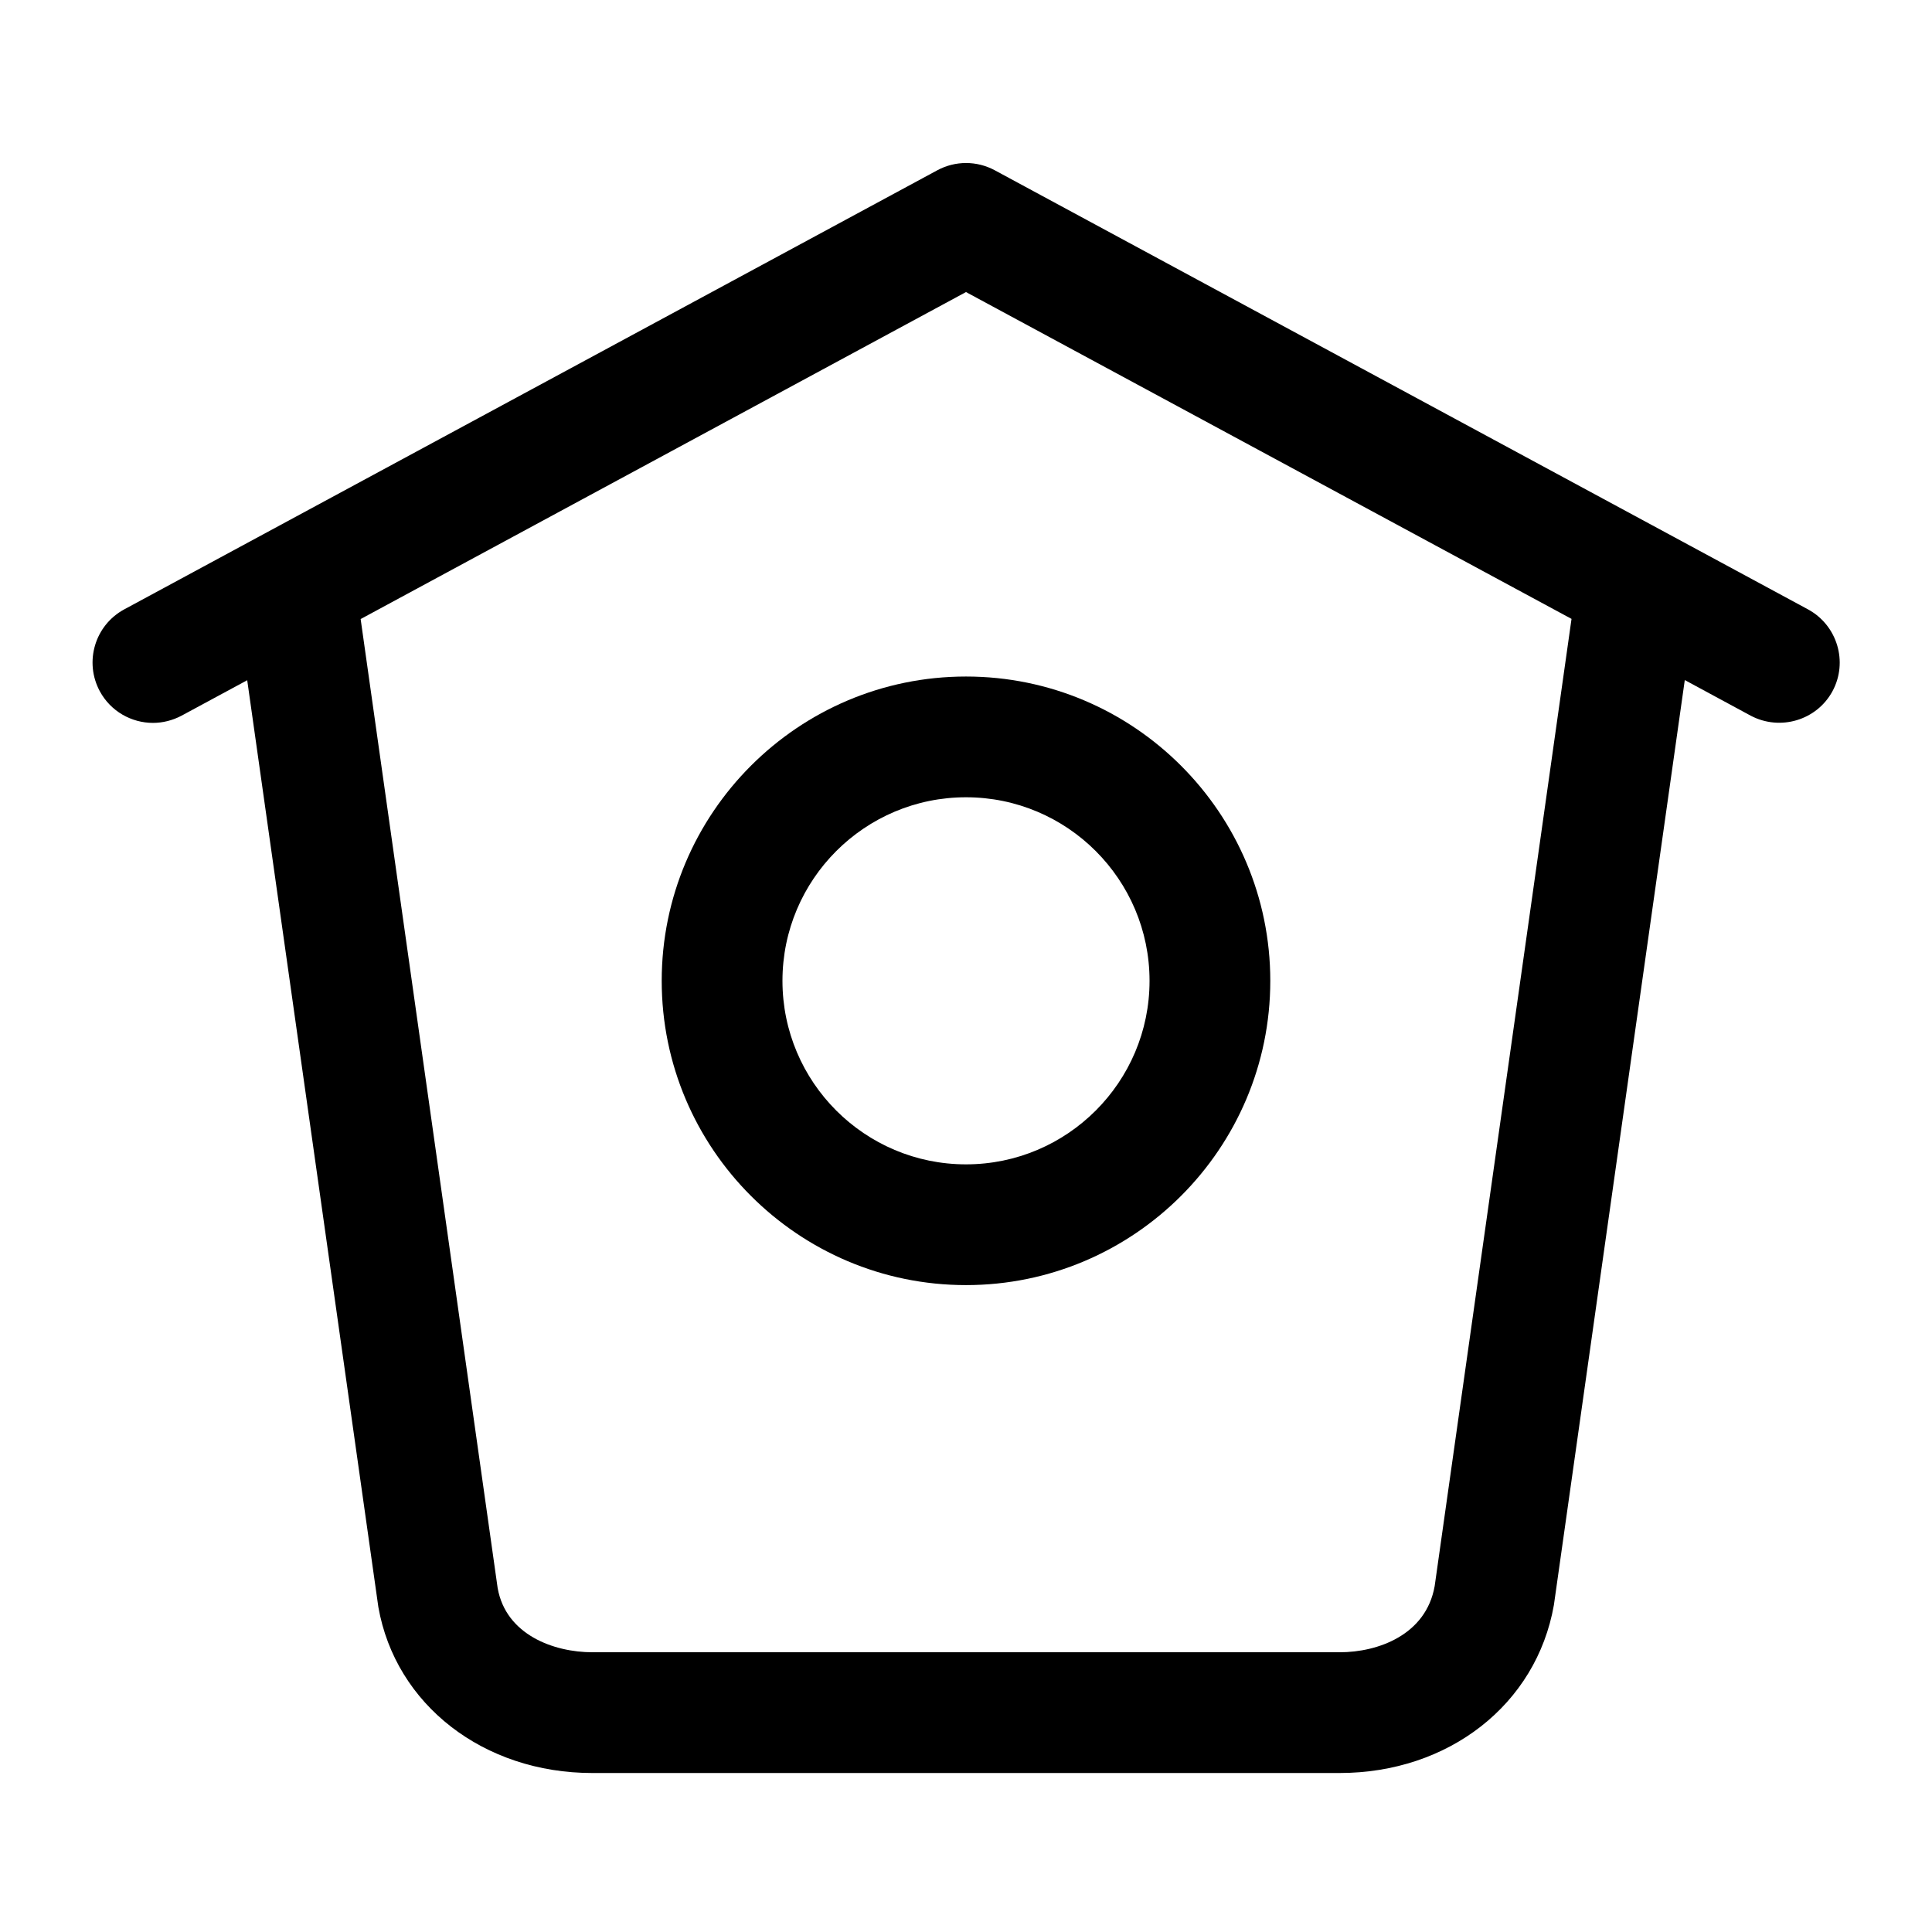
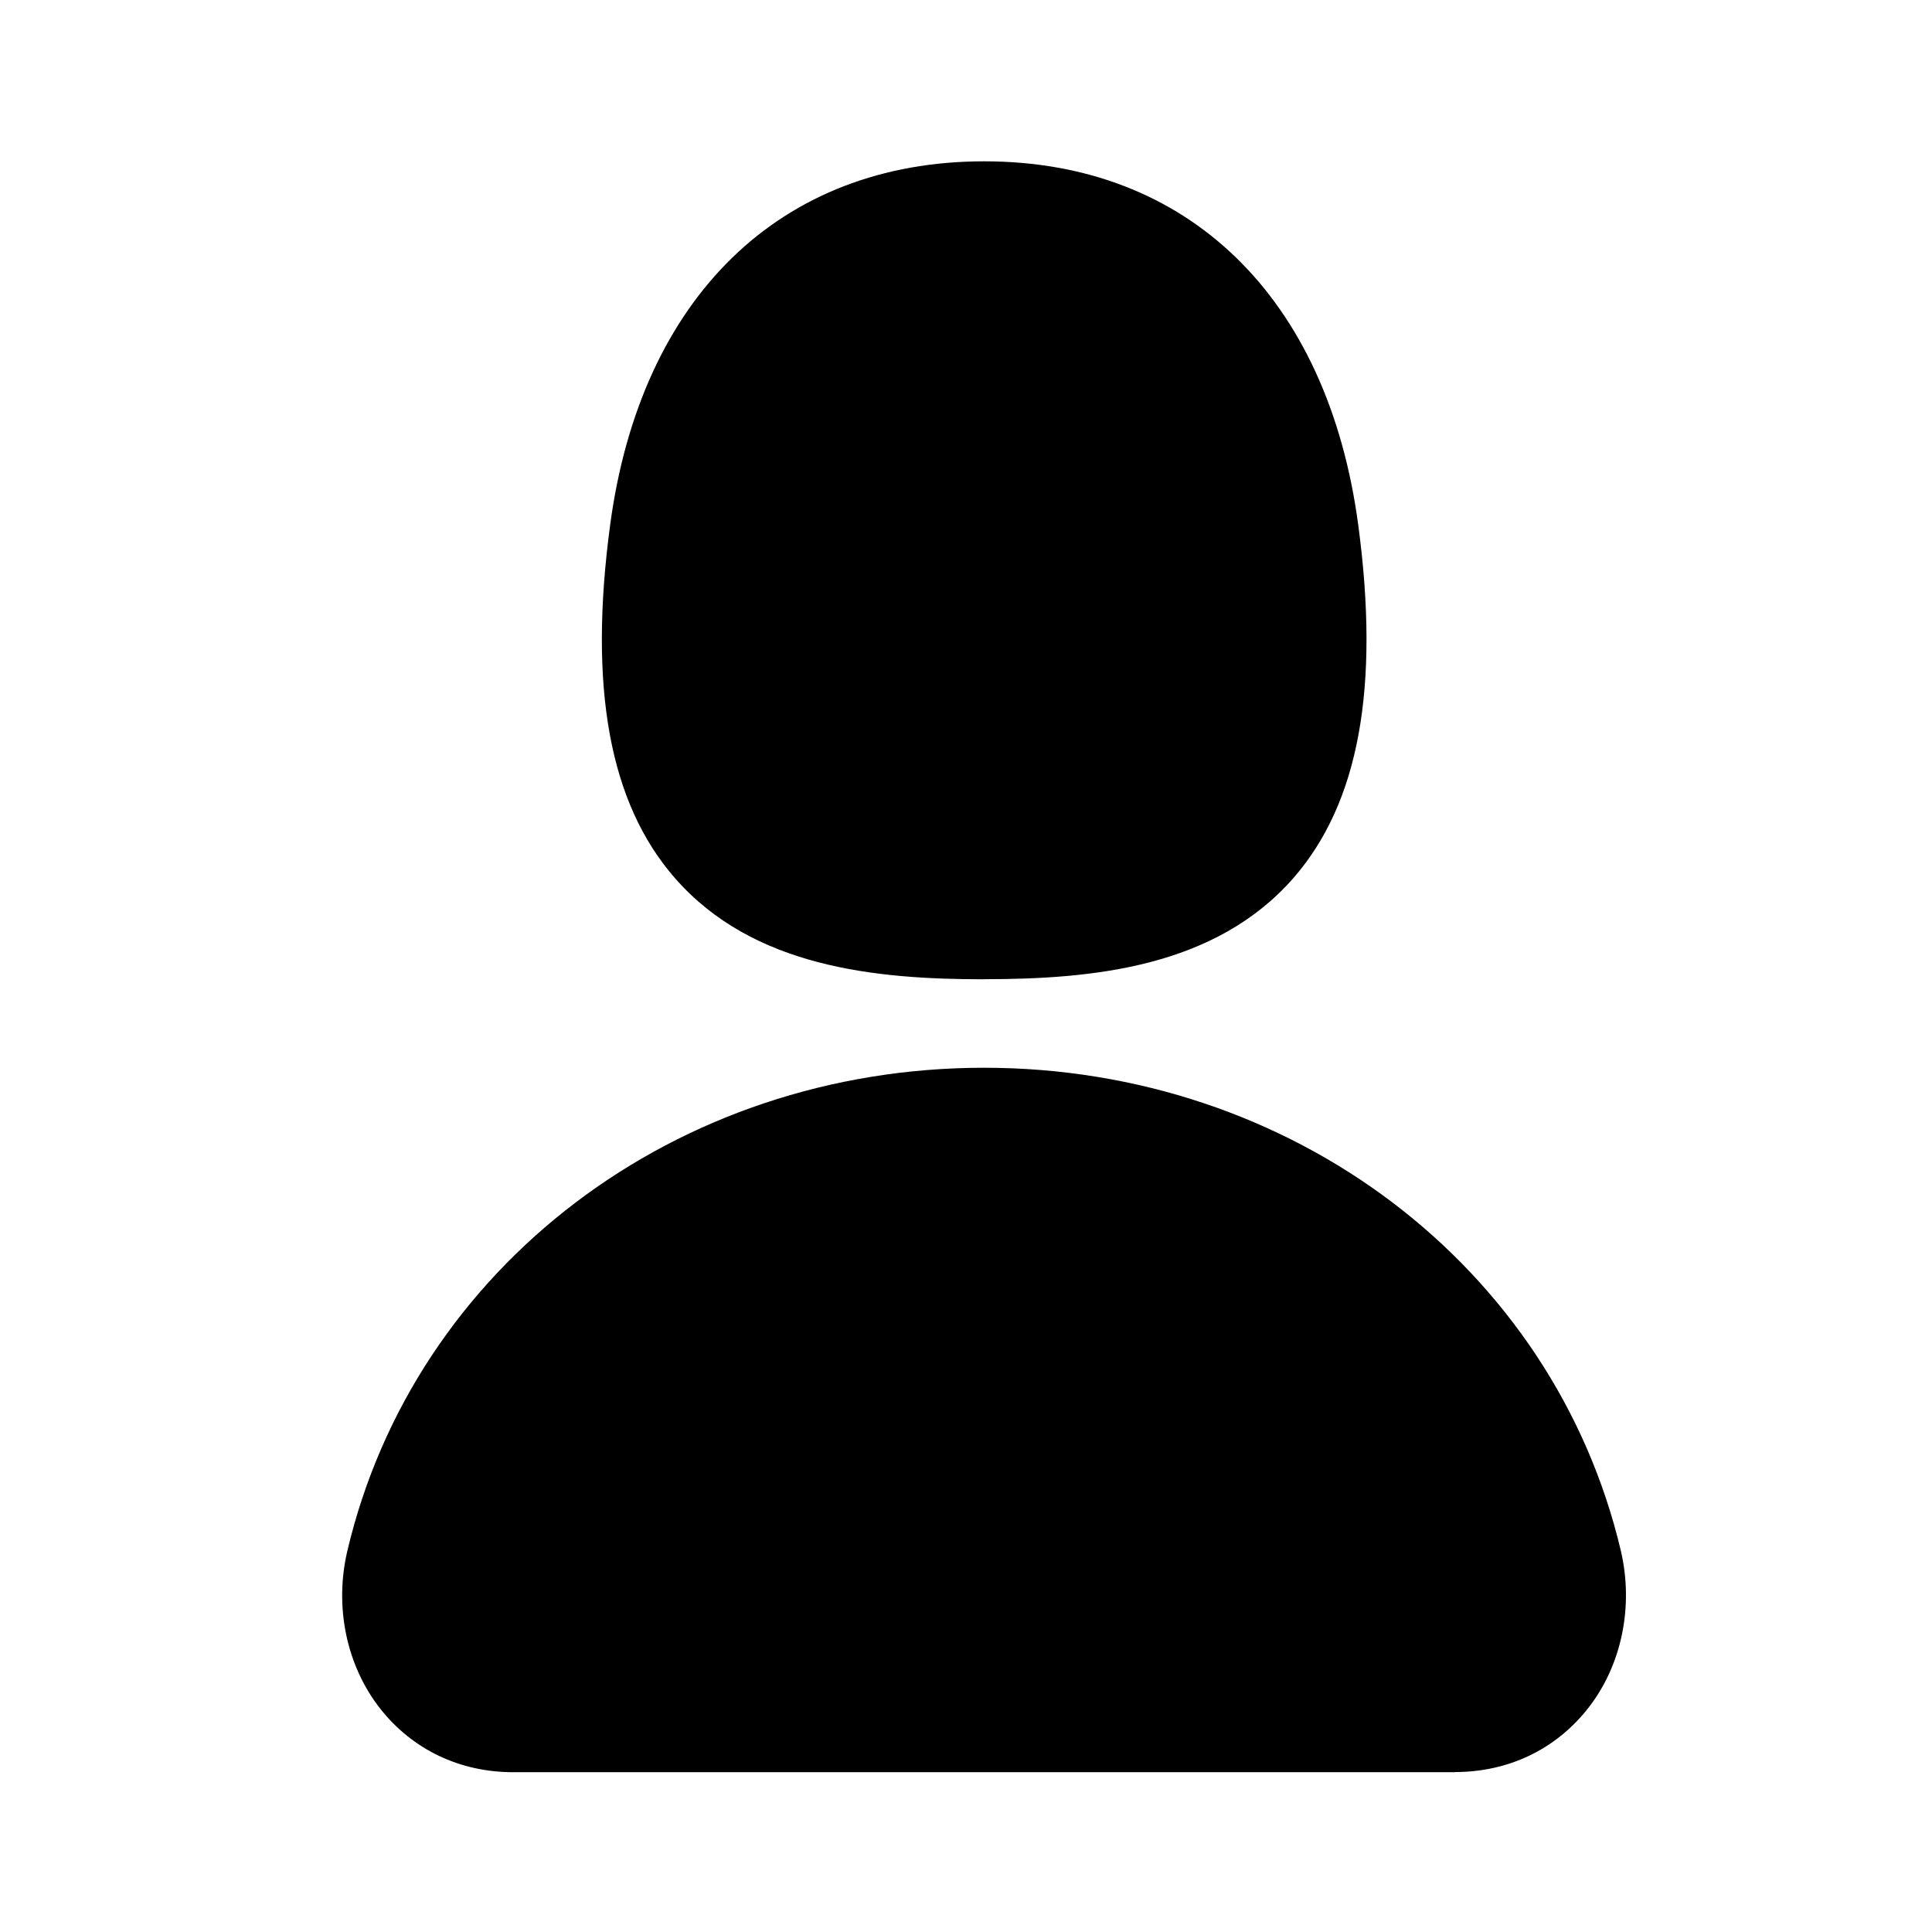
<svg xmlns="http://www.w3.org/2000/svg" viewBox="0 0 24 24" aria-hidden="true" class="r-1nao33i r-4qtqp9 r-yyyyoo r-lwhw9o r-dnmrzs r-bnwqim r-1plcrui r-lrvibr r-cnnz9e">
  <g>
-     <path d="M22.46 7.57L12.357 2.115c-.223-.12-.49-.12-.713 0L1.543 7.57c-.364.197-.5.652-.303 1.017.135.25.394.393.66.393.12 0 .243-.03.356-.09l.815-.44L4.7 19.963c.214 1.215 1.308 2.062 2.658 2.062h9.282c1.352 0 2.445-.848 2.663-2.087l1.626-11.49.818.442c.364.193.82.06 1.017-.304.196-.363.06-.818-.304-1.016zm-4.638 12.133c-.107.606-.703.822-1.18.822H7.36c-.48 0-1.075-.216-1.178-.798L4.48 7.69 12 3.628l7.522 4.06-1.7 12.015z" />
-     <path d="M8.22 12.184c0 2.084 1.695 3.78 3.78 3.78s3.78-1.696 3.78-3.78-1.695-3.78-3.78-3.78-3.78 1.696-3.78 3.78zm6.06 0c0 1.258-1.022 2.28-2.28 2.28s-2.28-1.022-2.28-2.28 1.022-2.28 2.28-2.28 2.28 1.022 2.28 2.28z" />
+     <path d="M12.225 12.165c-1.356 0-2.872-.15-3.84-1.256-.814-.93-1.077-2.368-.805-4.392.38-2.826 2.116-4.513 4.646-4.513s4.267 1.687 4.646 4.513c.272 2.024.008 3.46-.806 4.392-.97 1.106-2.485 1.255-3.84 1.255zm5.849 9.85H6.376c-.663 0-1.25-.28-1.65-.786-.422-.534-.576-1.27-.41-1.968.834-3.53 4.086-5.997 7.908-5.997s7.074 2.466 7.91 5.997c.164.698.01 1.434-.412 1.967-.4.505-.985.785-1.648.785z" />
  </g>
</svg>
